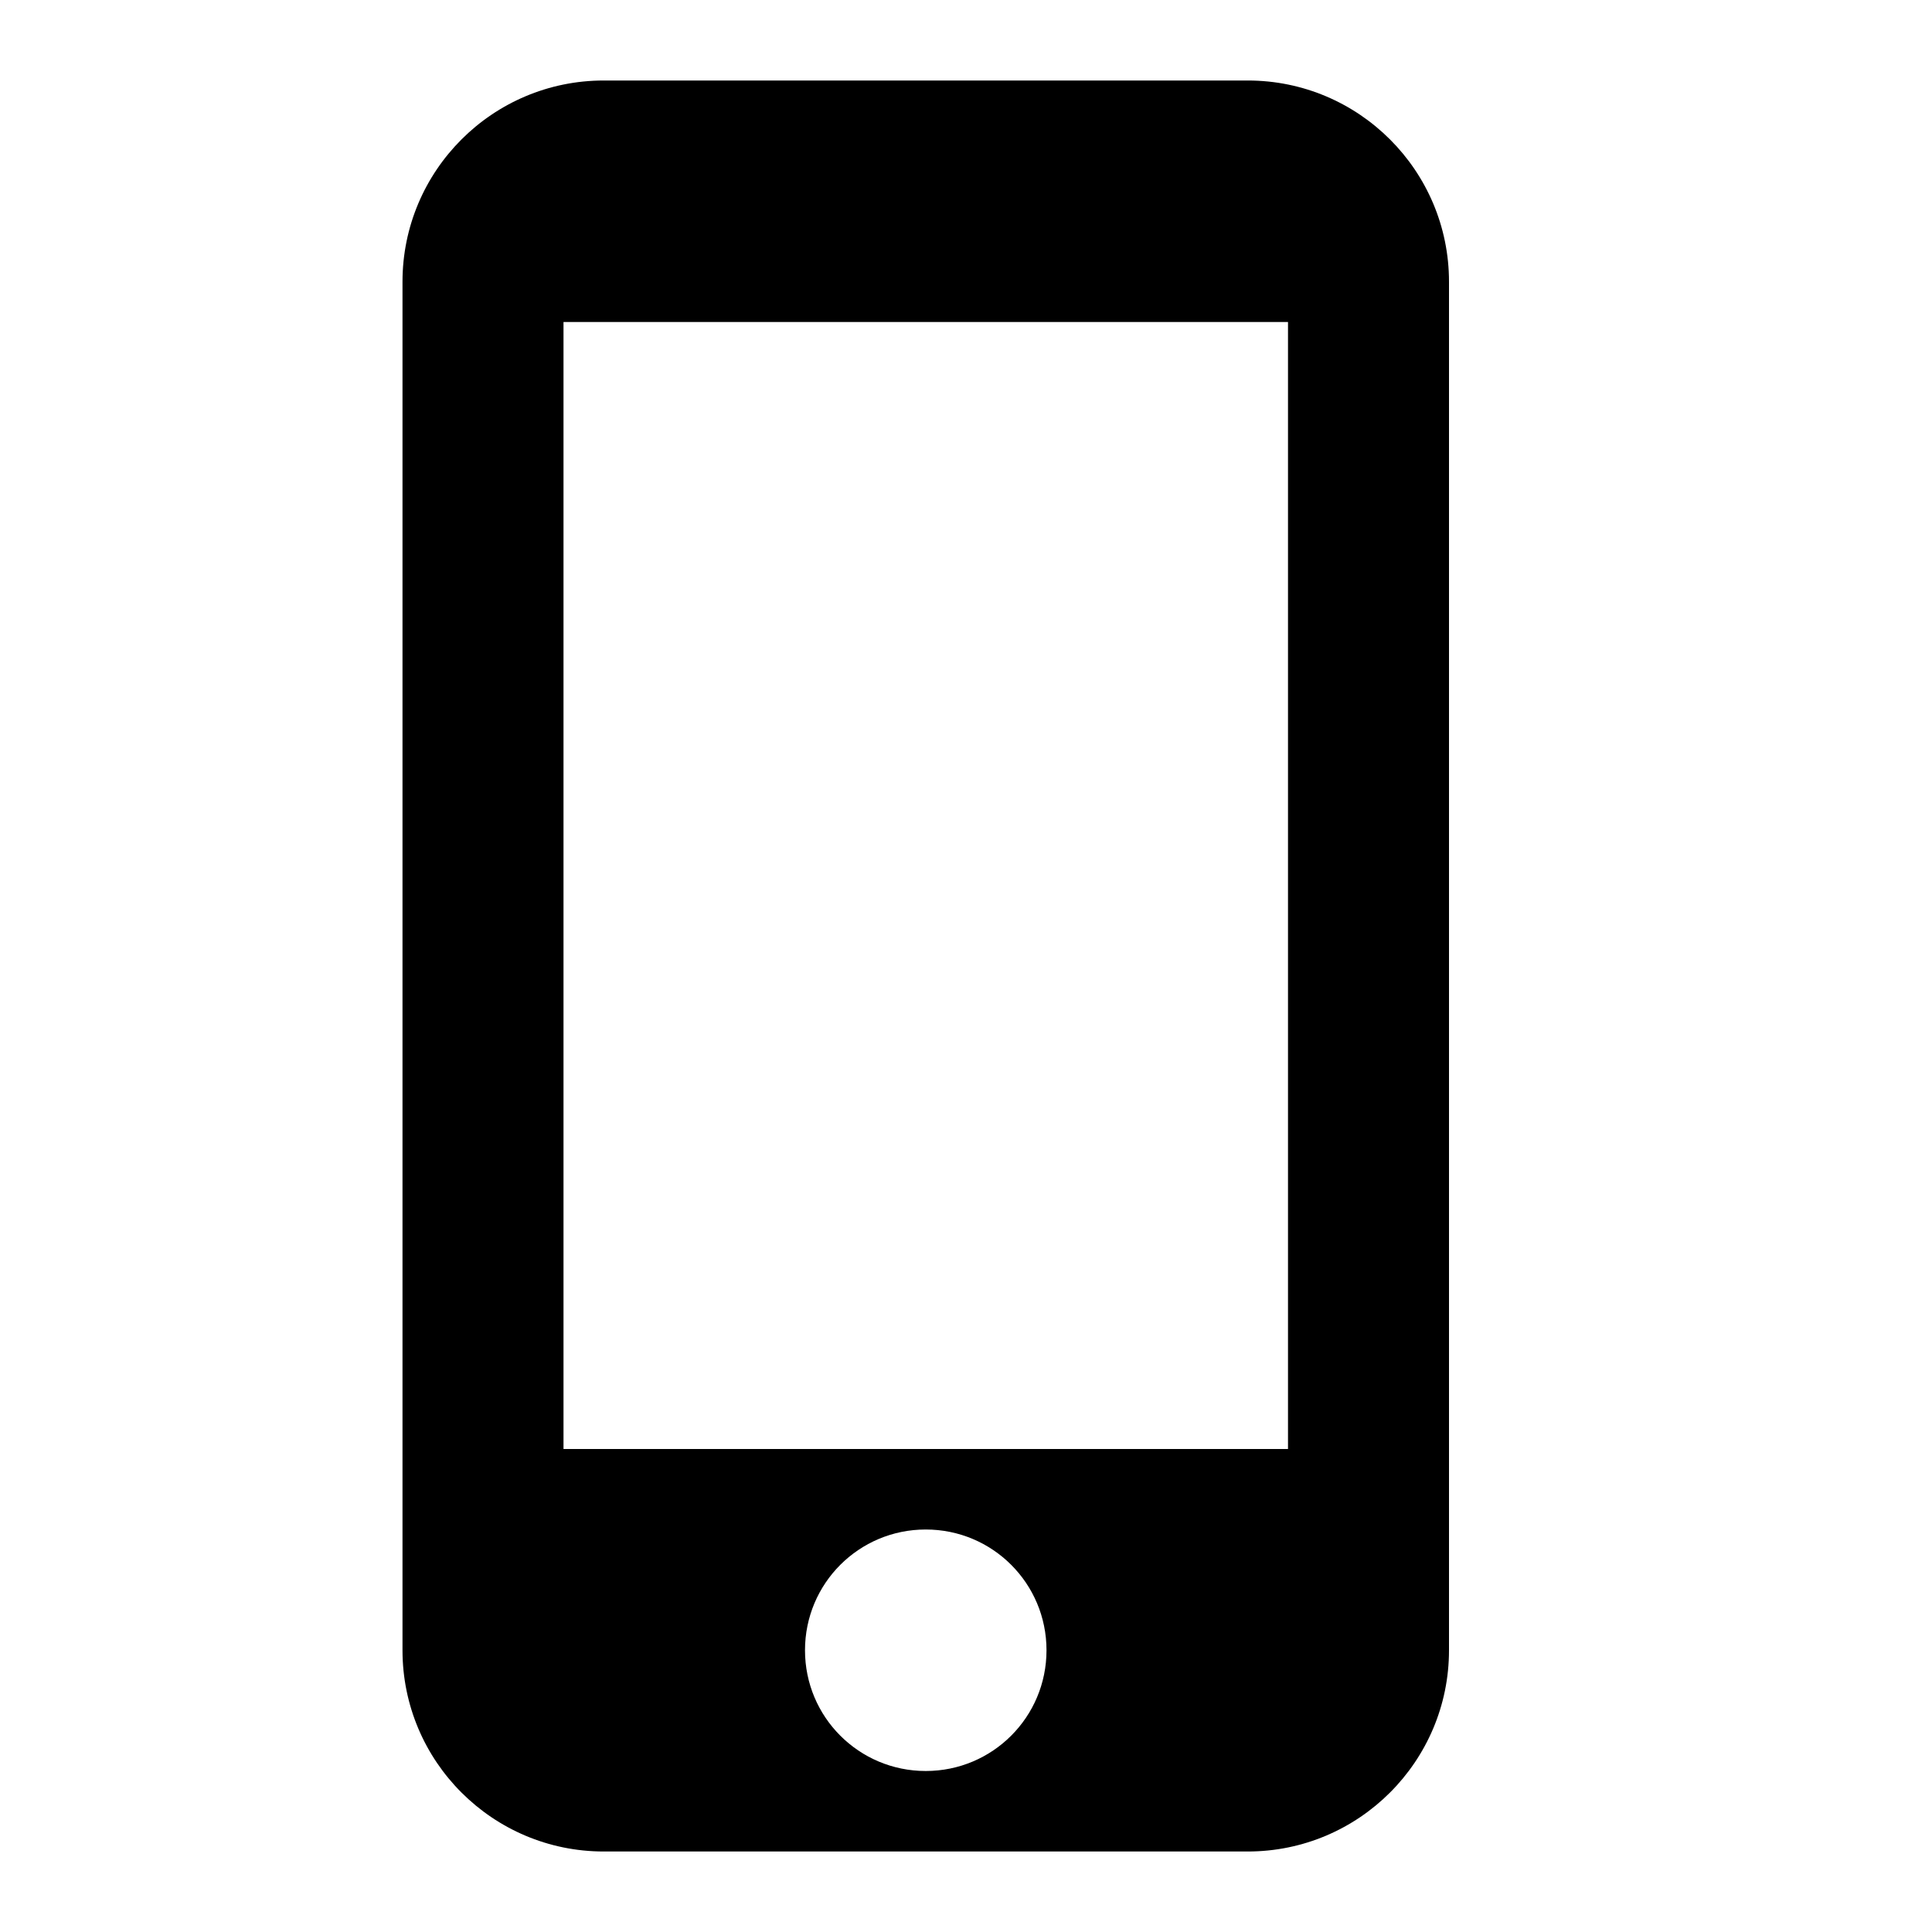
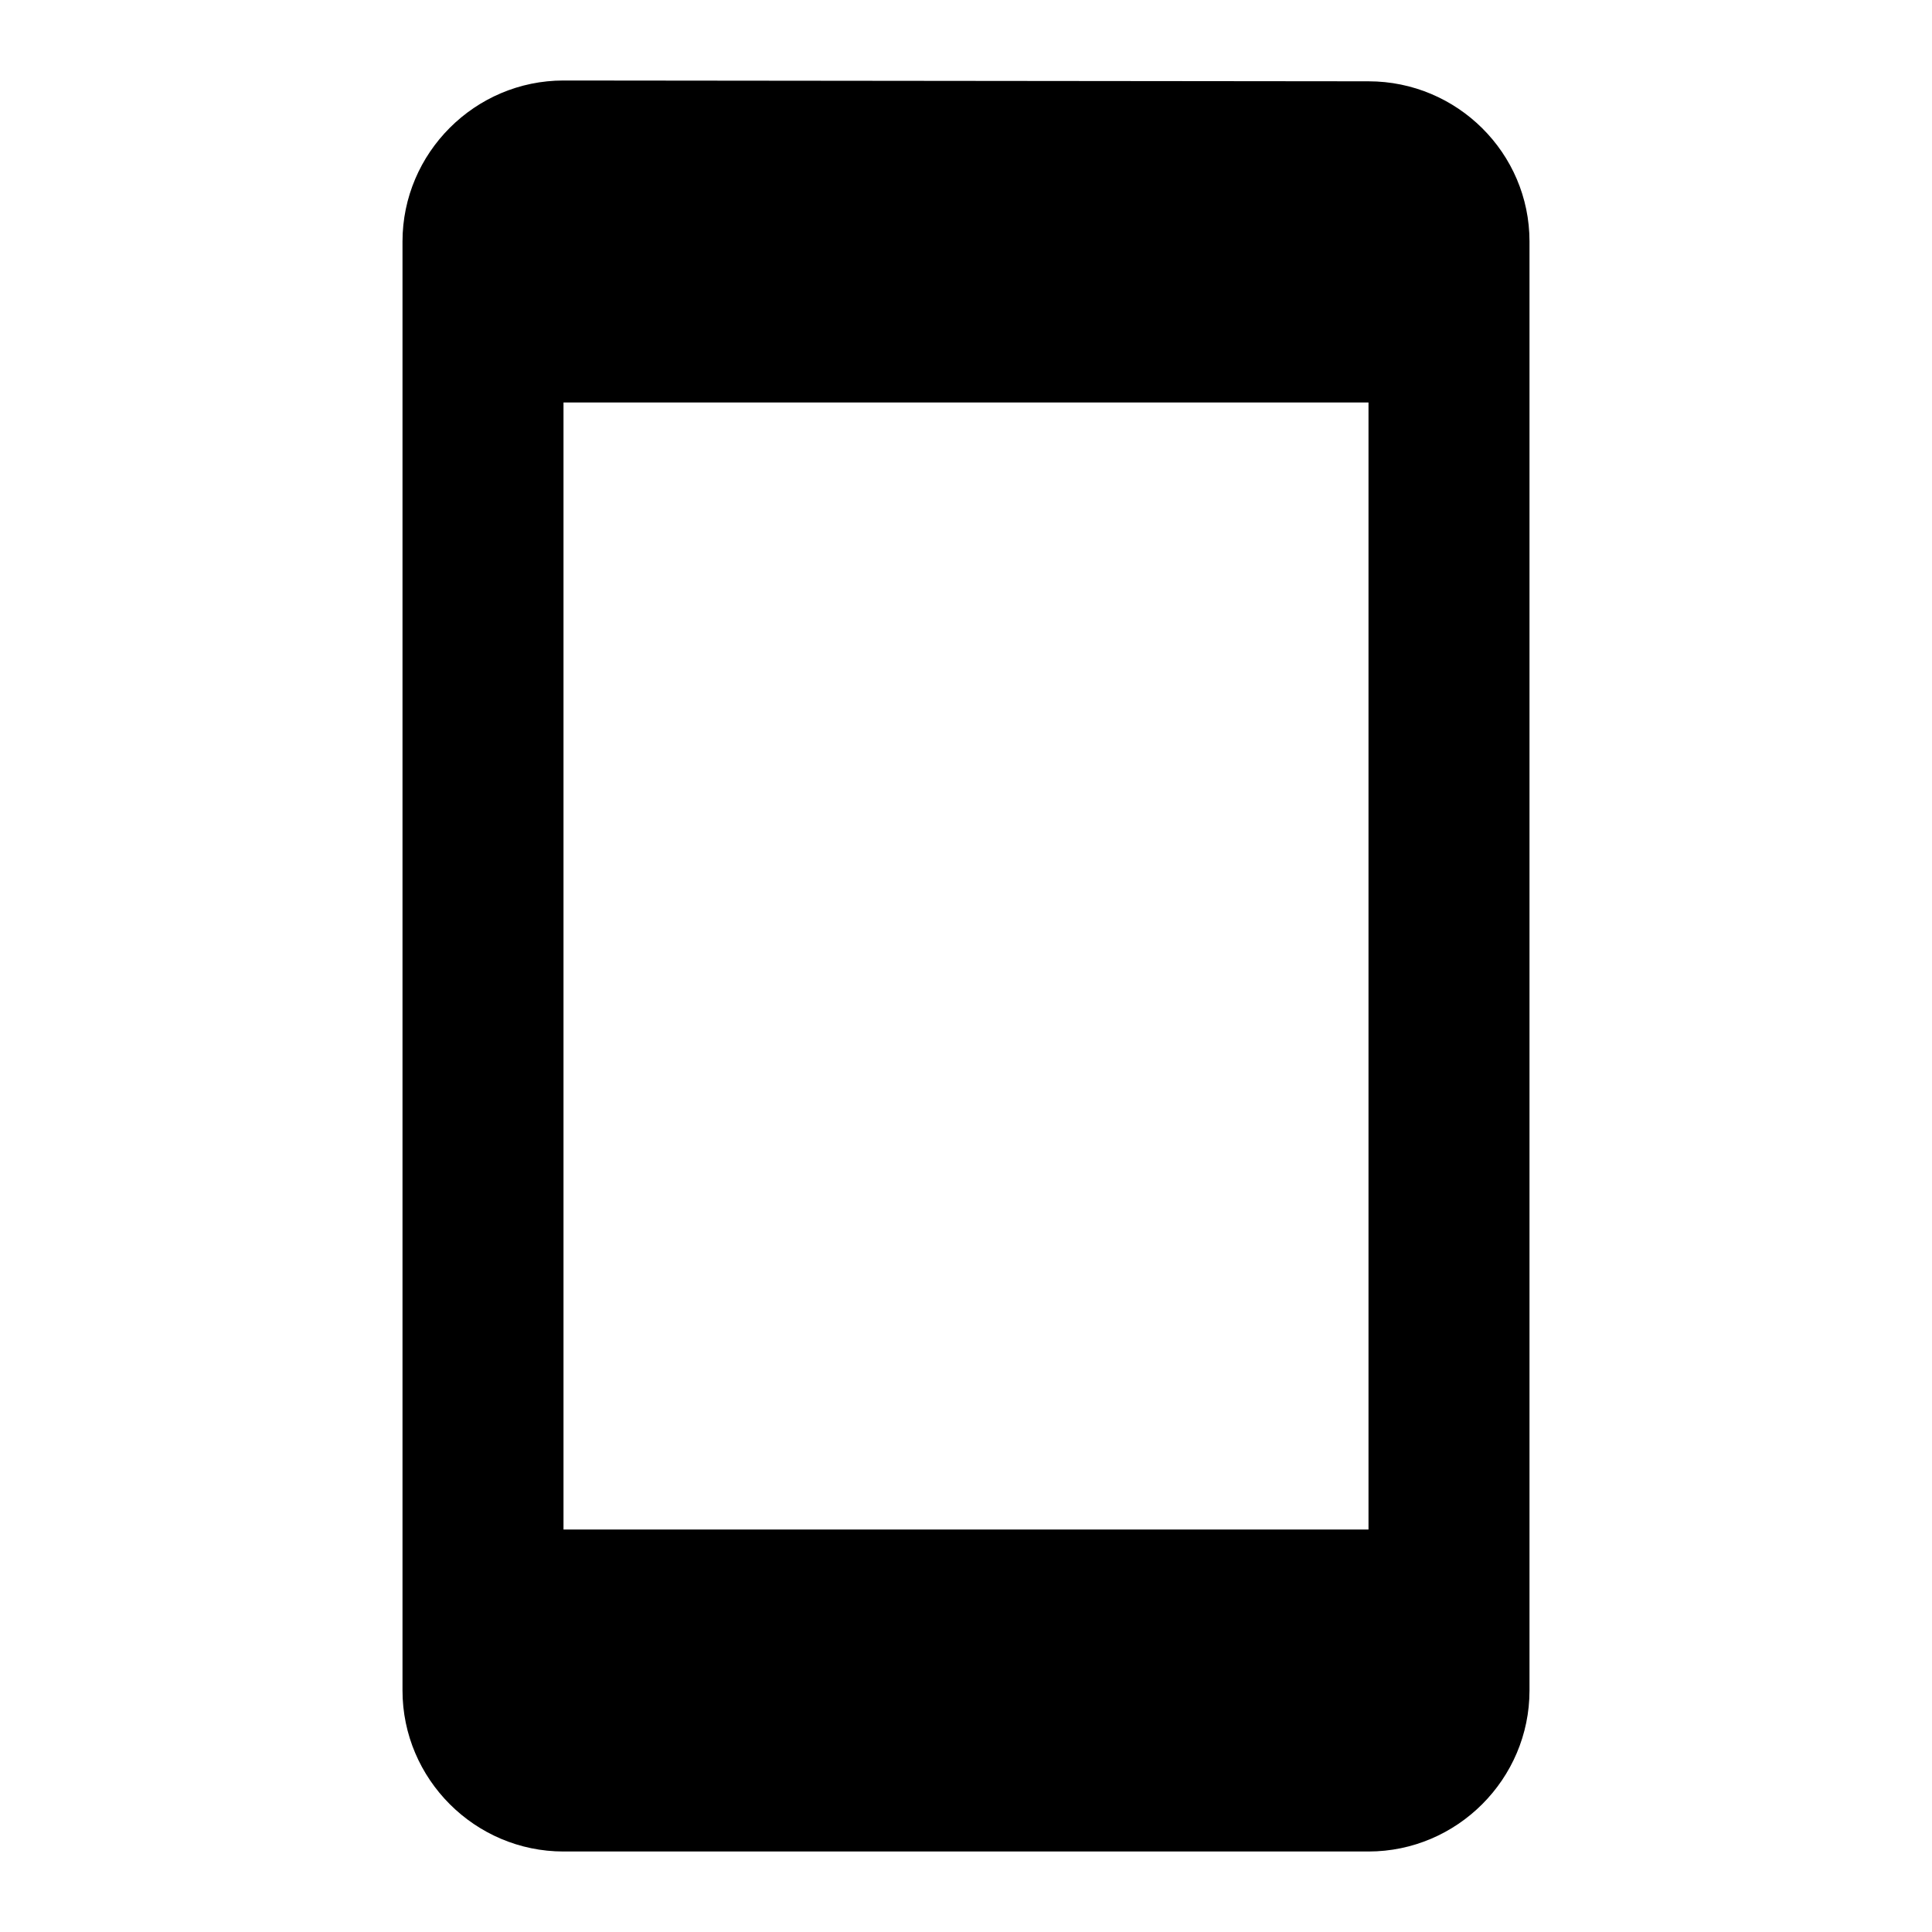
<svg xmlns="http://www.w3.org/2000/svg" height="24px" viewBox="0 0 24 24" width="24px" fill="#000000">
-   <path d="M0 0h24v24H0z" fill="none" />
-   <path d="M15.5 1h-8C6.12 1 5 2.12 5 3.5v17C5 21.88 6.12 23 7.5 23h8c1.38 0 2.5-1.12 2.5-2.5v-17C18 2.12 16.88 1 15.5 1zm-4 21c-.83 0-1.5-.67-1.5-1.5s.67-1.5 1.5-1.5 1.5.67 1.5 1.5-.67 1.5-1.5 1.5zm4.5-4H7V4h9v14z" />
+   <path d="M0 0h24v24H0V0z" fill="none" />
+   <path d="M17 1.01L7 1c-1.1 0-2 .9-2 2v18c0 1.1.9 2 2 2h10c1.1 0 2-.9 2-2V3c0-1.1-.9-1.99-2-1.99zM17 19H7V5h10v14z" />
</svg>
